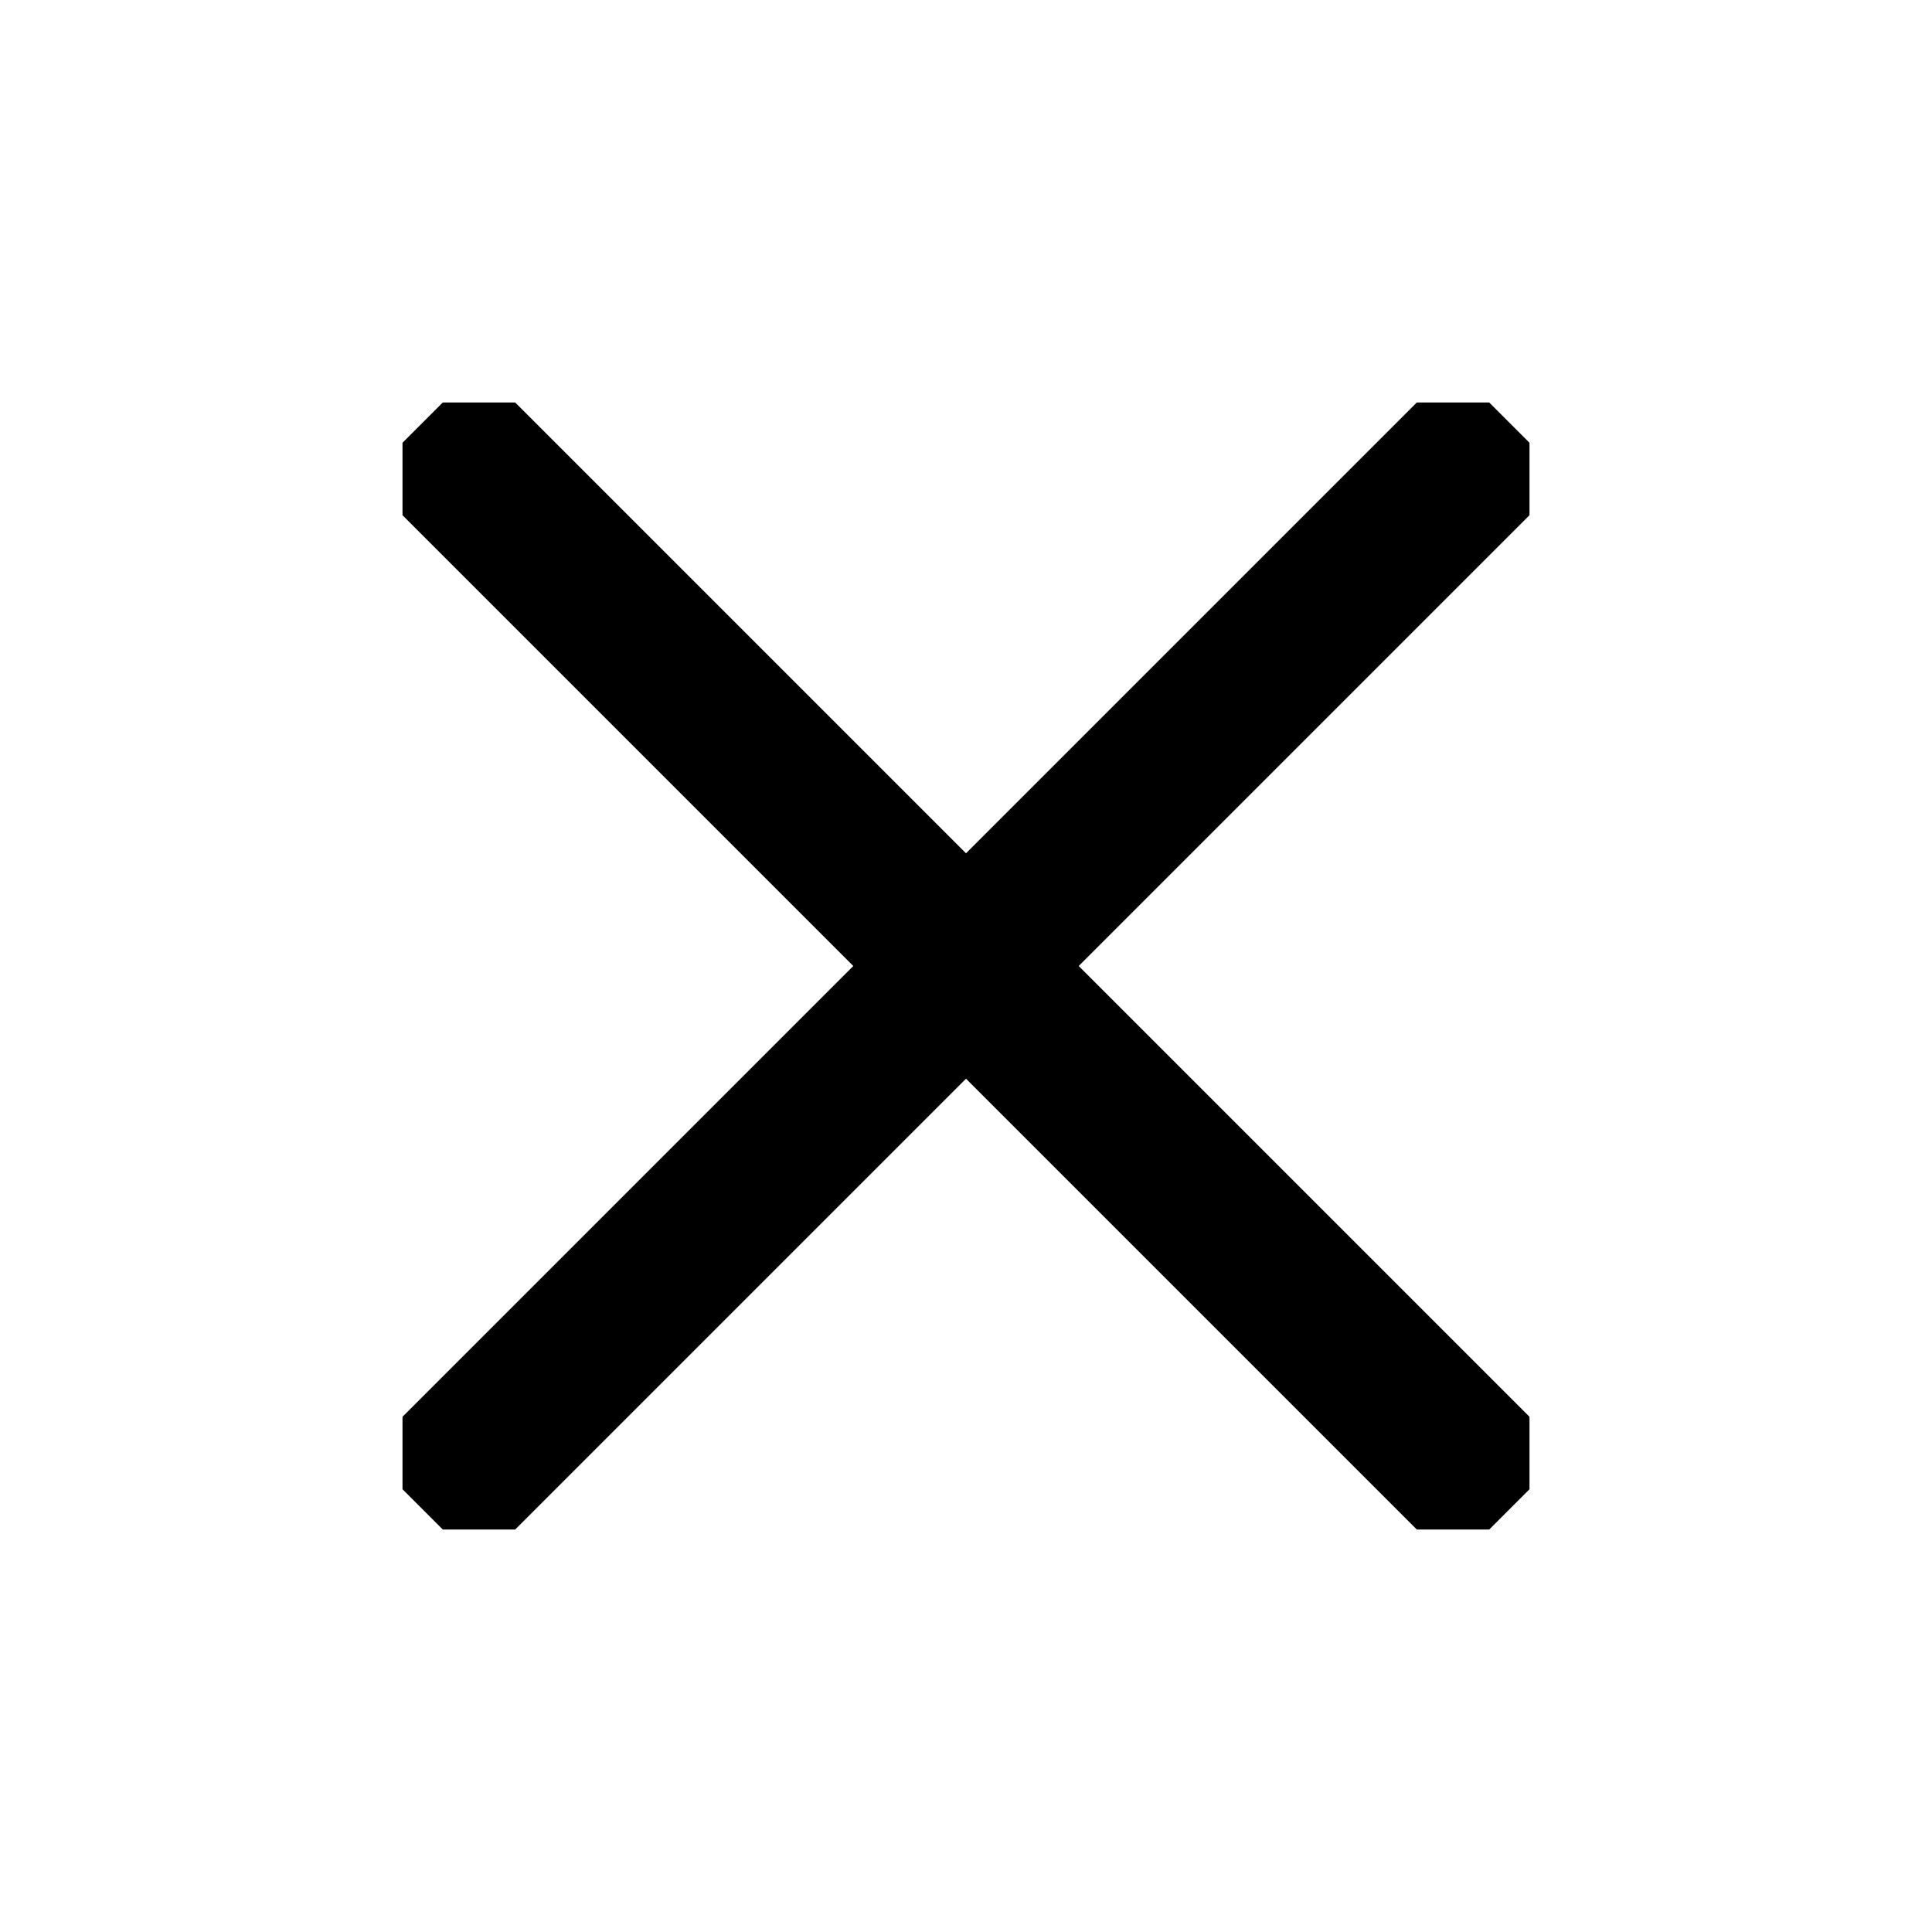
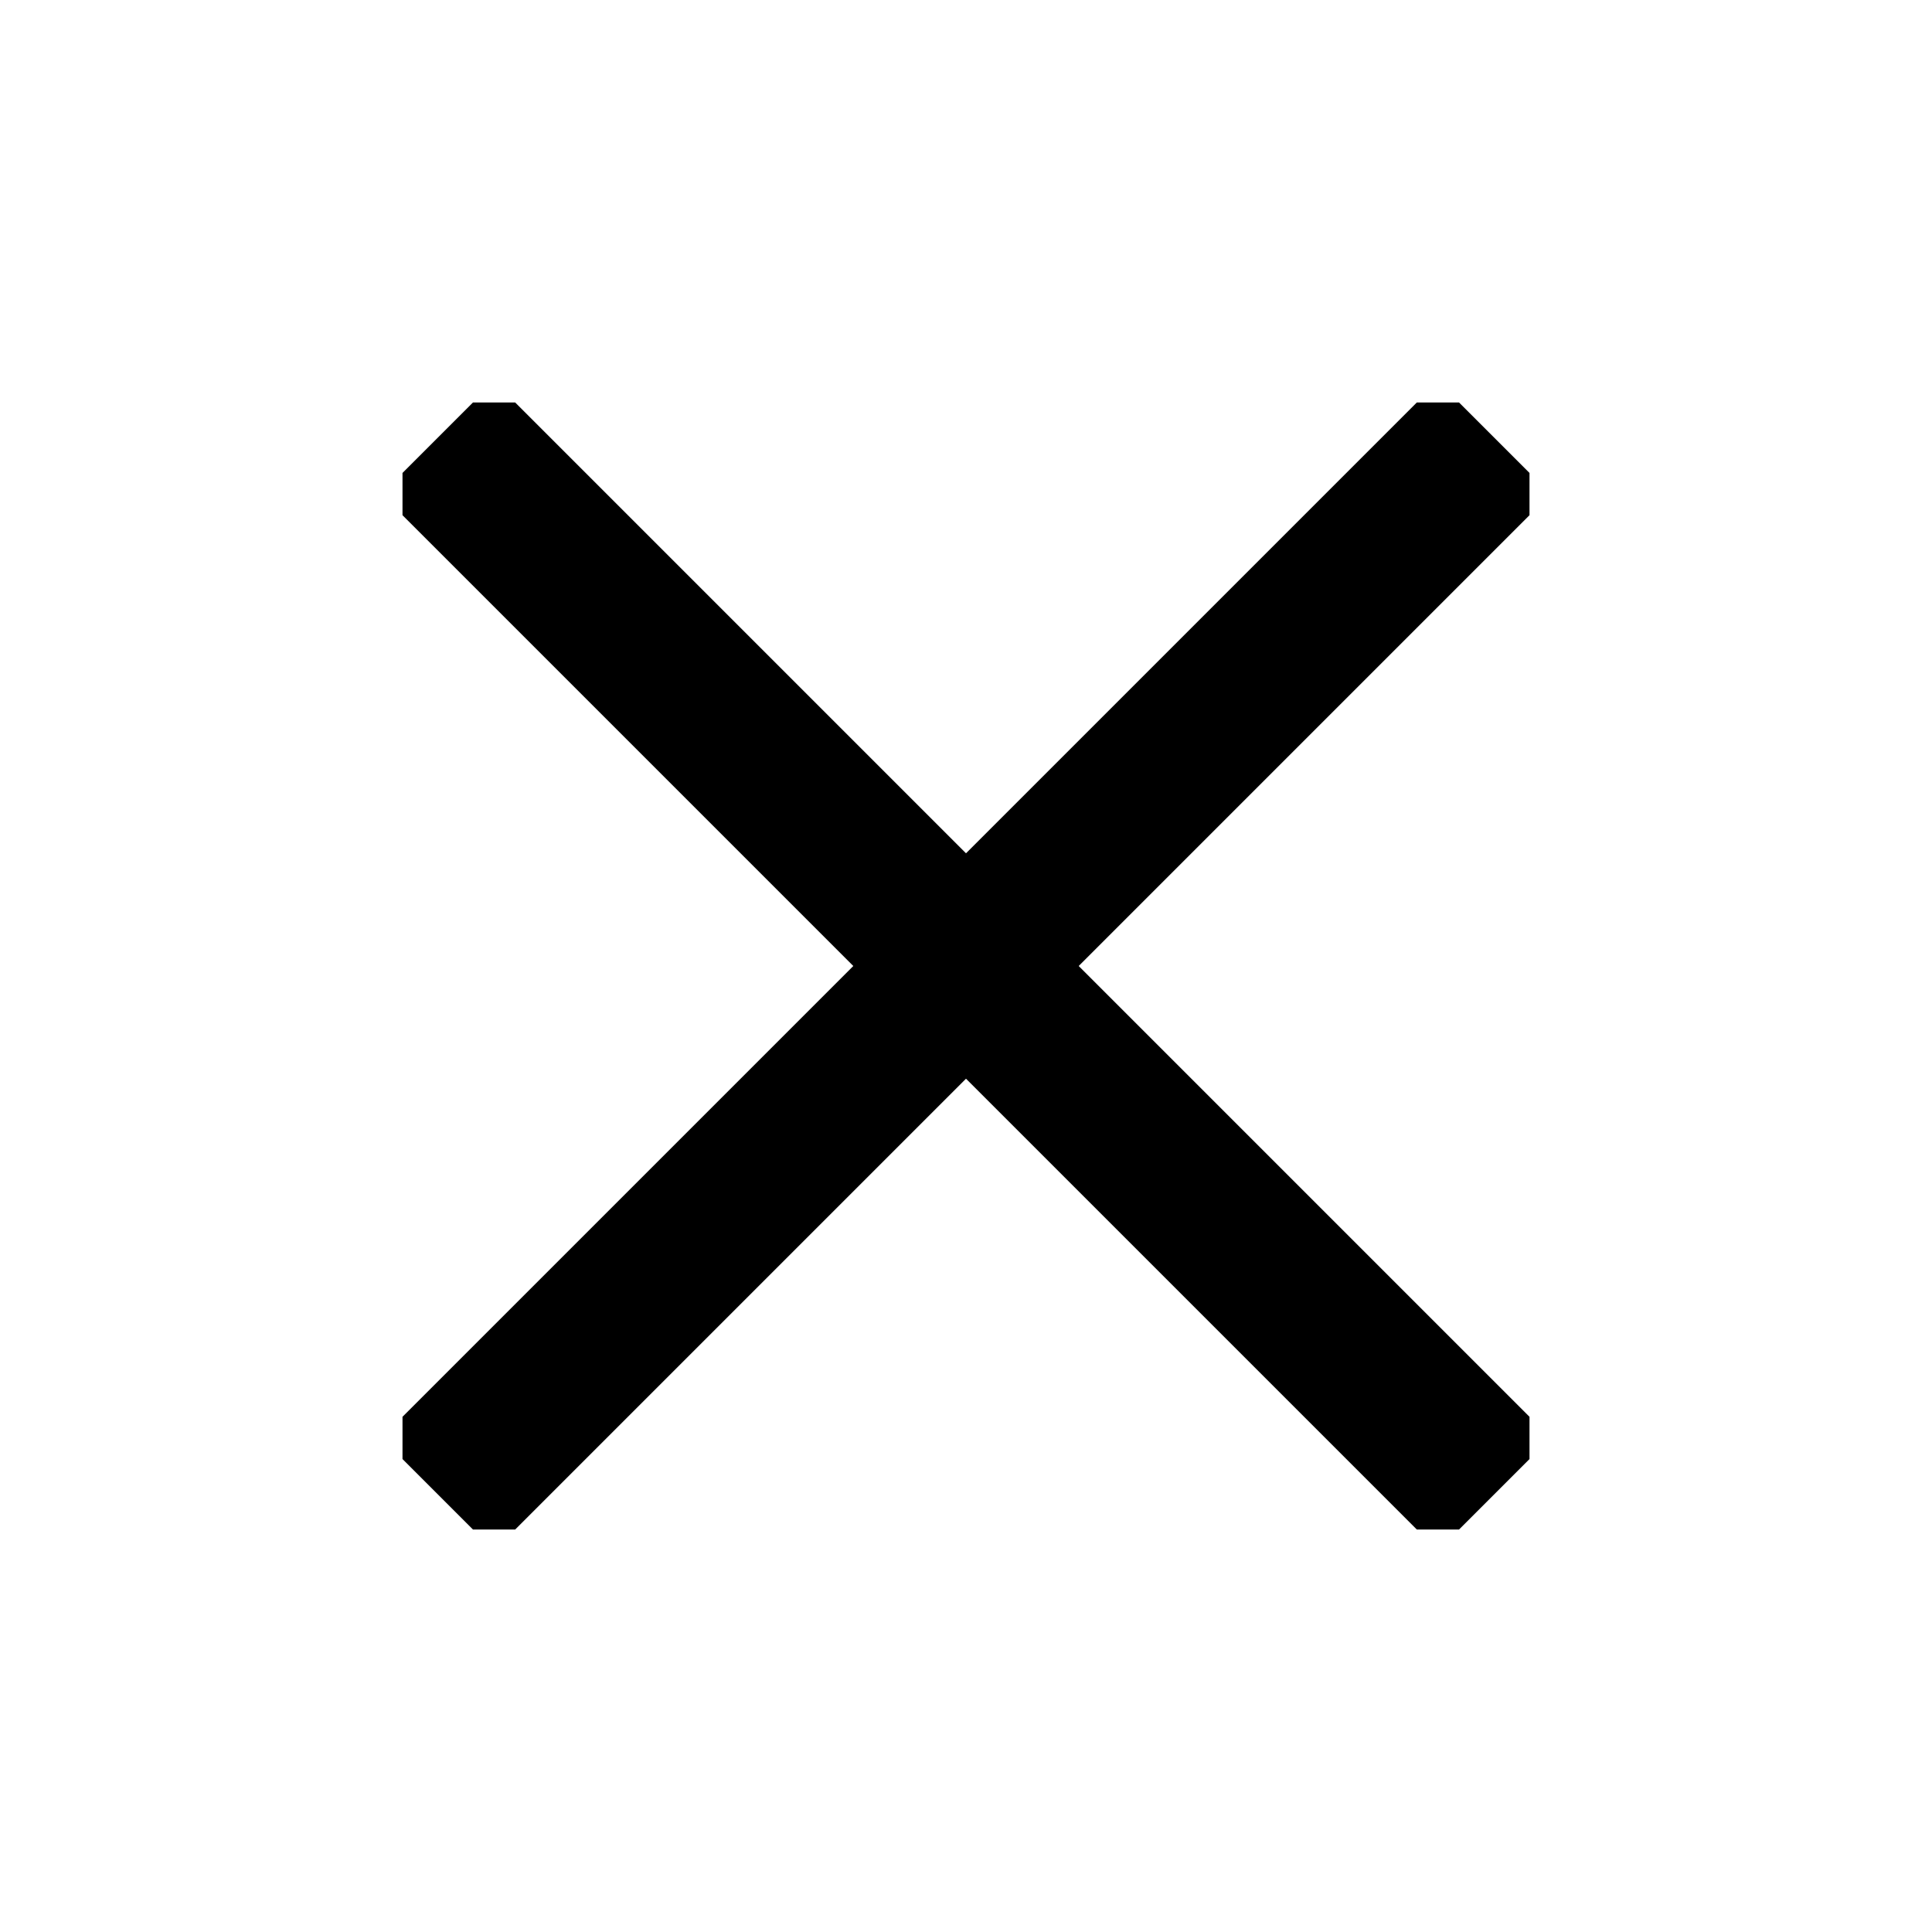
<svg xmlns="http://www.w3.org/2000/svg" fill="currentColor" viewBox="0 0 24 24">
-   <path d="M5 5.5 5.5 5h.9L12 10.6 17.6 5h.9l.5.5v.9L13.4 12 19 17.6v.9l-.5.5h-.9L12 13.4 6.4 19h-.9l-.5-.5v-.9L10.6 12 5 6.4z" />
+   <path d="M5 5.875 5.875 5h.525L12 10.6 17.6 5h.525l.875.875V6.4L13.4 12l5.6 5.6v.525l-.875.875H17.6L12 13.4 6.4 19h-.525L5 18.125V17.6l5.6-5.6L5 6.4z" />
</svg>
